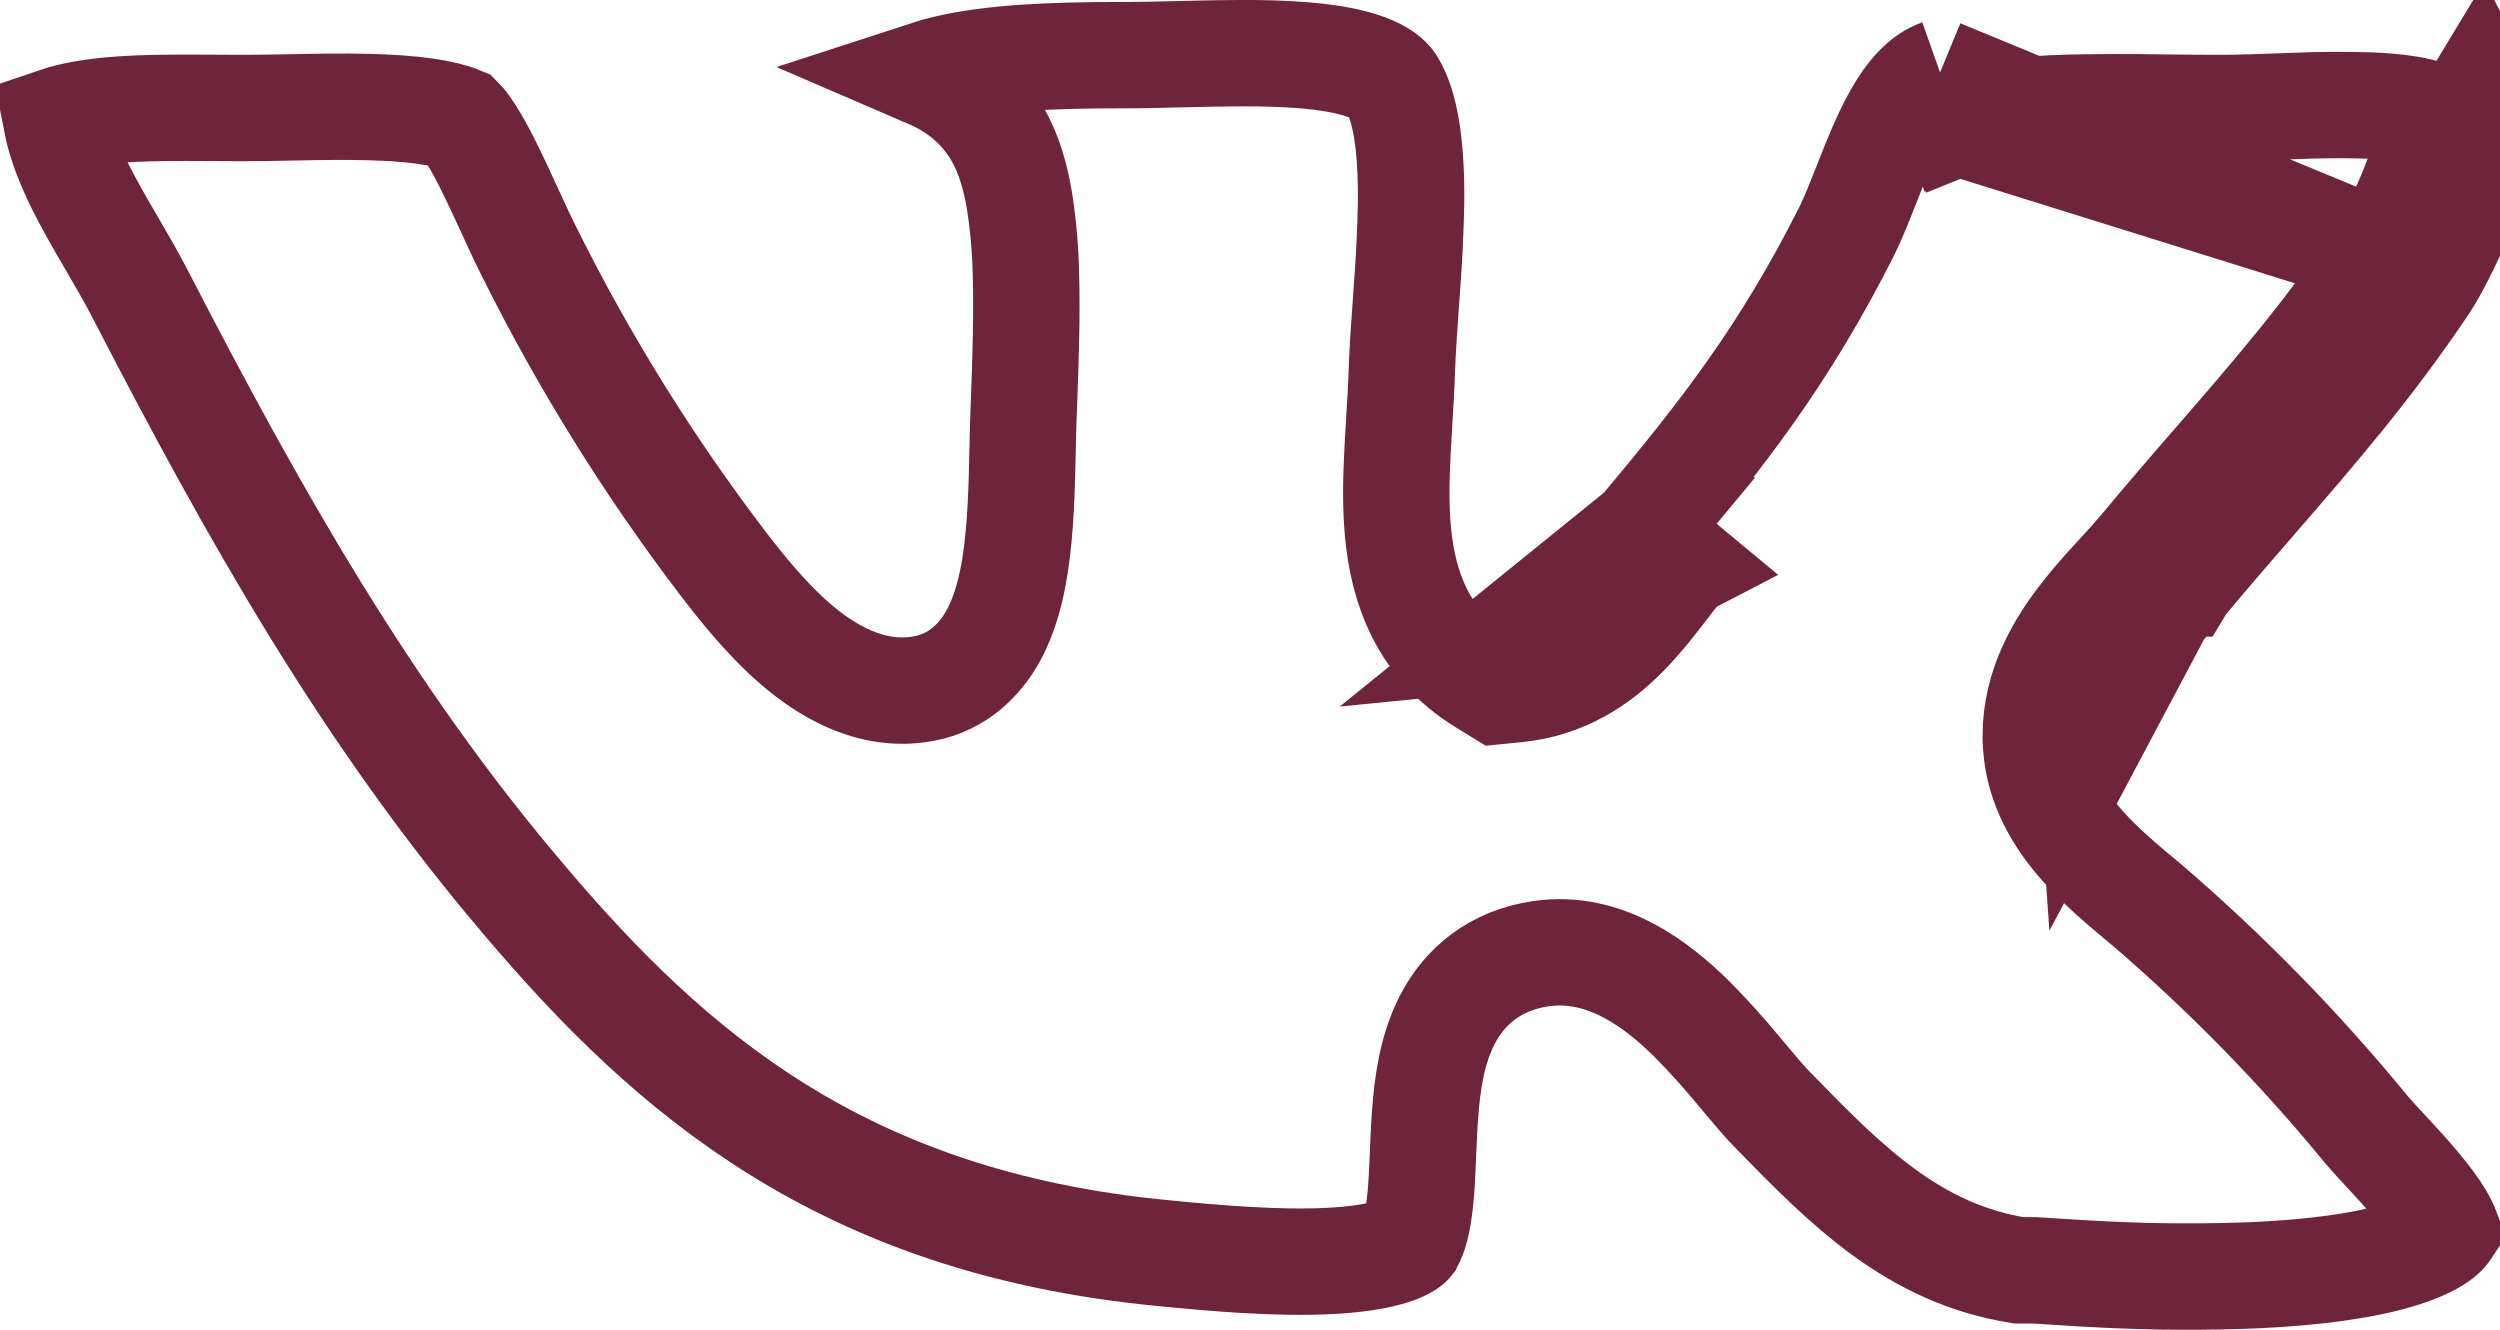
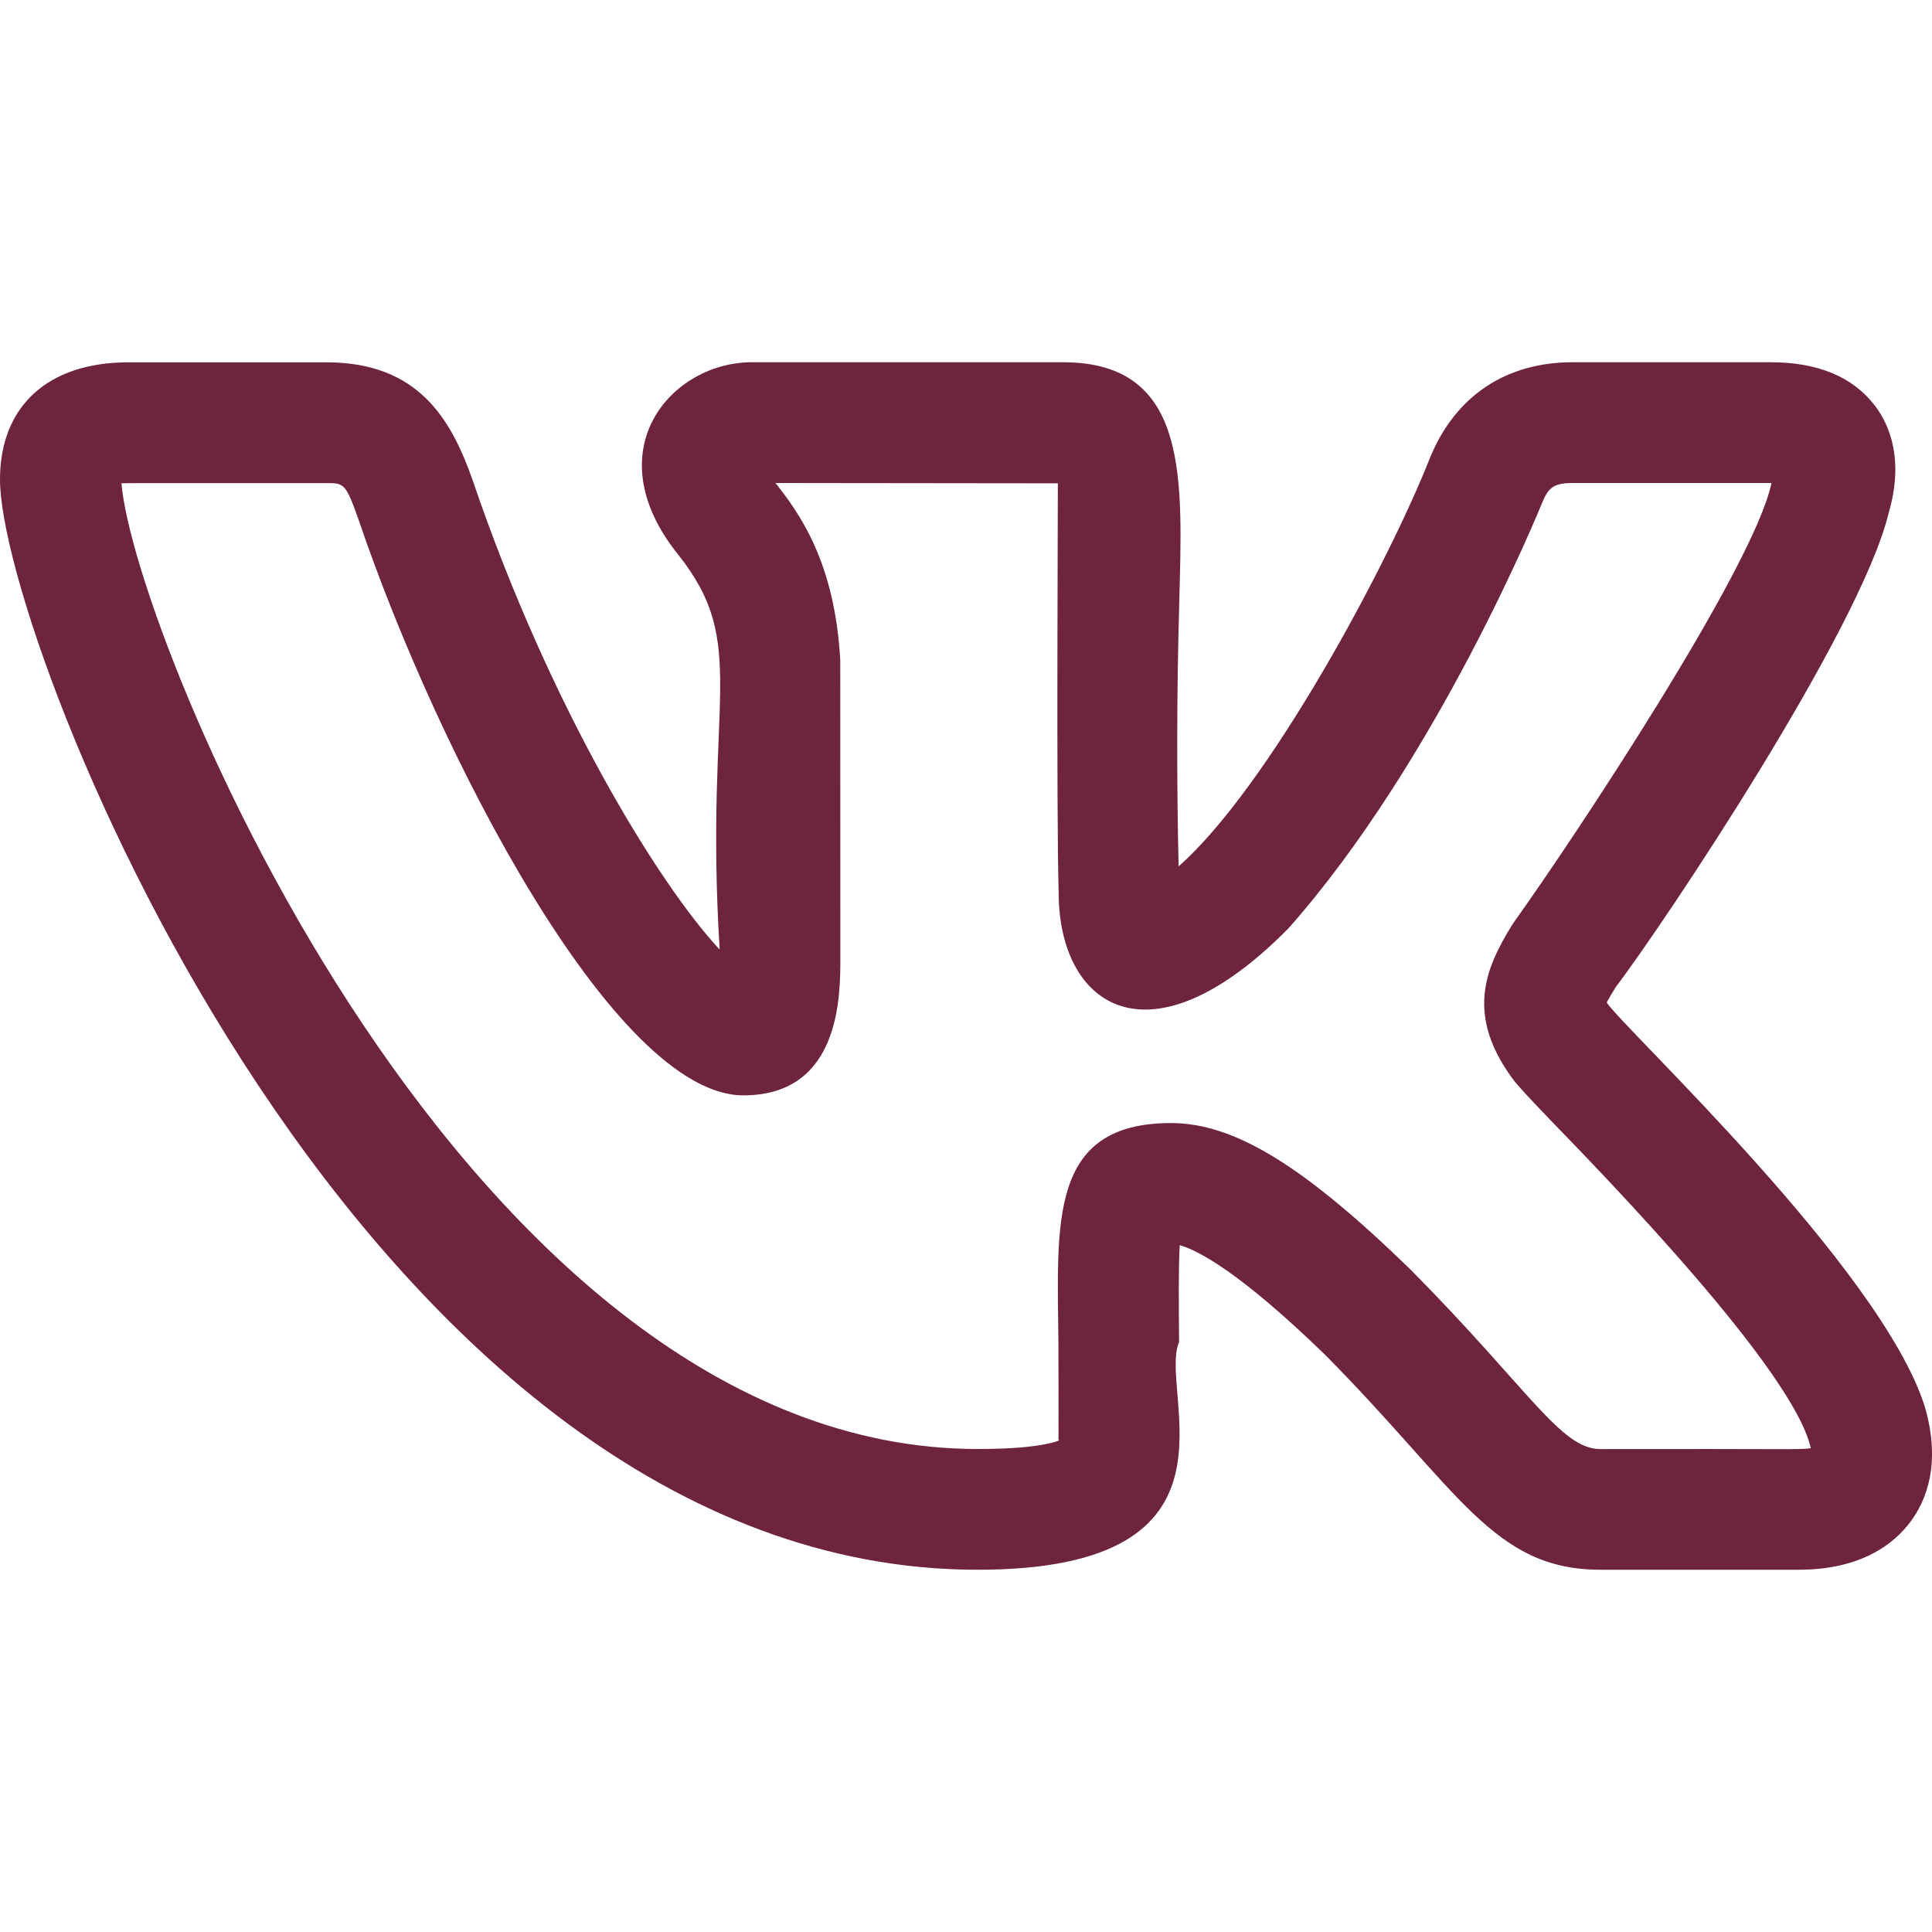
- <svg xmlns="http://www.w3.org/2000/svg" width="47" height="25" fill="none">
-   <path d="M41.031 10.969c.462-.556.915-1.078 1.361-1.592 1.093-1.26 2.147-2.474 3.198-4.04.386-.58 1.465-2.842 1.052-3.644l-5.61 9.276zm0 0c-.124.15-.27.31-.423.476m.423-.476l-.423.476m4.151-6.663c-1.015 1.51-2.009 2.656-3.084 3.895a96.347 96.347 0 00-1.413 1.653h0a11.4 11.4 0 01-.378.425l-.148.161c-.206.225-.441.49-.657.78-.42.564-.865 1.355-.8 2.319.05.785.448 1.403.849 1.86.358.409.799.776 1.153 1.071l.103.086a33.918 33.918 0 014.083 4.178l.006.008.006.008c.11.128.254.284.396.437l.138.15c.194.21.388.428.559.643.174.22.3.406.373.554.027.053.04.09.048.111l-.004.006a.436.436 0 01-.097.103c-.129.104-.356.226-.711.34-.71.229-1.691.352-2.74.402a31.27 31.27 0 01-2.844-.01 41.397 41.397 0 01-.939-.054l-.153-.01-.116-.008a5.34 5.34 0 00-.148-.008h0-.289c-1.973-.318-3.222-1.573-4.621-3.01h0l-.007-.007c-.141-.142-.307-.34-.528-.603l-.099-.118a14.262 14.262 0 00-.897-.993c-.611-.602-1.608-1.406-2.84-1.22-.847.126-1.422.603-1.751 1.242-.292.564-.376 1.222-.416 1.757-.02.253-.03.512-.04.751 0 .025-.002.049-.003.072-.011.267-.022.509-.043.735-.043.48-.12.74-.2.87l-.001.002s-.064.081-.339.17c-.284.09-.68.151-1.172.176-.984.05-2.148-.05-3.153-.15h-.002c-5.994-.581-9.22-3.38-11.96-6.608l-.002-.003C6.913 13.473 4.764 9.651 2.642 5.541l-.001-.002c-.173-.334-.366-.664-.545-.972l-.048-.083a17.96 17.96 0 01-.54-.976c-.215-.432-.372-.837-.451-1.24.271-.092.62-.158 1.06-.197.58-.05 1.2-.047 1.87-.043.187.001.377.003.572.003.308 0 .613-.006.92-.012.483-.01.969-.019 1.474-.006.793.021 1.371.1 1.7.237.017.017.057.059.117.143.111.157.238.376.378.652.138.273.275.57.416.875l.016.035c.13.285.267.581.399.839a36.399 36.399 0 003.604 5.787h0l.003.005c.302.391.787 1.016 1.361 1.514.537.464 1.399 1.036 2.419.846.65-.12 1.063-.554 1.303-.986.228-.411.345-.892.413-1.325.112-.702.13-1.528.143-2.193l.01-.424.018-.5c.027-.742.057-1.582.035-2.35a10.271 10.271 0 00-.122-1.393c-.07-.422-.191-.878-.419-1.264-.36-.612-.864-.927-1.32-1.123.107-.035.223-.067.35-.097.85-.202 1.953-.254 3.265-.254.414 0 .82-.01 1.219-.02.76-.018 1.49-.035 2.187.017.511.038.92.111 1.225.222.295.107.428.225.49.318.258.414.377 1.172.365 2.252a28.17 28.17 0 01-.077 1.585l-.019.268c-.031.439-.063.88-.077 1.279v.004c-.01.32-.03.624-.048.937-.011.18-.022.362-.032.554-.026.497-.041 1.023.005 1.529.093 1.04.459 2.127 1.6 2.832l.288.177.336-.033c.904-.088 1.55-.536 2.028-1.016.233-.233.436-.483.611-.707l.17-.22c.11-.143.209-.27.316-.4l.002-.001-.77-.639M44.76 4.782l-8.287-3.42m8.287 3.42c.14-.21.471-.844.716-1.523.121-.336.206-.643.242-.885.014-.092.017-.157.018-.2a1.108 1.108 0 00-.14-.051c-.238-.073-.587-.12-1.038-.139a19.52 19.52 0 00-1.418.008l-.329.012c-.374.013-.75.027-1.077.027-.369 0-.724-.004-1.07-.008a44.333 44.333 0 00-1.762.003c-.873.025-1.571.104-2.087.276m7.945 2.48l-7.945-2.48m-5.953 7.673c1.524-1.819 2.681-3.296 3.858-5.632.125-.255.245-.559.37-.875.351-.892.74-1.878 1.383-2.106m-5.61 8.613c-.12.144-.237.295-.353.446-.553.717-1.114 1.445-2.103 1.542l2.455-1.988zm5.61-8.613l.323.947a2.29 2.29 0 01.019-.007m-.342-.94l.334.942.01-.004-.002.002m3.794 9.143c-.636.69-1.4 1.521-1.33 2.506l1.33-2.506z" stroke="#6E243B" stroke-width="2" />
+ <svg xmlns="http://www.w3.org/2000/svg" fill="#6E243B" id="regular" height="33" viewBox="0 0 24 24" width="33">
+   <path d="M12.145 19.5c3.472 0 2.234-2.198 2.502-2.83-.004-.472-.008-.926.008-1.202.22.062.739.325 1.811 1.367 1.655 1.67 2.078 2.665 3.415 2.665h2.461c.78 0 1.186-.323 1.389-.594.196-.262.388-.722.178-1.438-.549-1.724-3.751-4.701-3.95-5.015a2.84 2.84 0 01.103-.175h-.002c.632-.835 3.044-4.449 3.399-5.895a.019.019 0 00.002-.008c.192-.66.016-1.088-.166-1.33-.274-.362-.71-.545-1.299-.545h-2.461c-.824 0-1.449.415-1.765 1.172-.529 1.345-2.015 4.111-3.129 5.09a64.114 64.114 0 01.007-3.233c.036-1.535.152-3.029-1.441-3.029H9.339c-.998 0-1.953 1.09-.919 2.384.904 1.134.325 1.766.52 4.912-.76-.815-2.112-3.016-3.068-5.829-.268-.761-.674-1.466-1.817-1.466H1.594C.596 4.501 0 5.045 0 5.956 0 8.002 4.529 19.5 12.145 19.5zM4.055 6.001c.217 0 .239 0 .4.457.979 2.883 3.175 7.149 4.779 7.149 1.205 0 1.205-1.235 1.205-1.7l-.001-3.702C10.372 6.98 9.926 6.37 9.633 6l3.508.004c.002.017-.02 4.095.01 5.083 0 1.403 1.114 2.207 2.853.447 1.835-2.071 3.104-5.167 3.155-5.293.075-.18.14-.241.376-.241h2.471l-.002.009c-.225 1.05-2.446 4.396-3.189 5.435l-.034.05c-.327.534-.593 1.124.045 1.954h.001c.058.07.209.234.429.462.684.706 3.03 3.12 3.238 4.08-.138.022-.288.006-2.613.011-.495 0-.882-.74-2.359-2.23-1.328-1.292-2.19-1.82-2.975-1.82-1.524 0-1.413 1.237-1.399 2.733.005 1.622-.005 1.109.006 1.211-.089.035-.344.105-1.009.105C5.8 18 1.668 7.929 1.509 6.004c.055-.005.812-.002 2.546-.003z" />
</svg>
